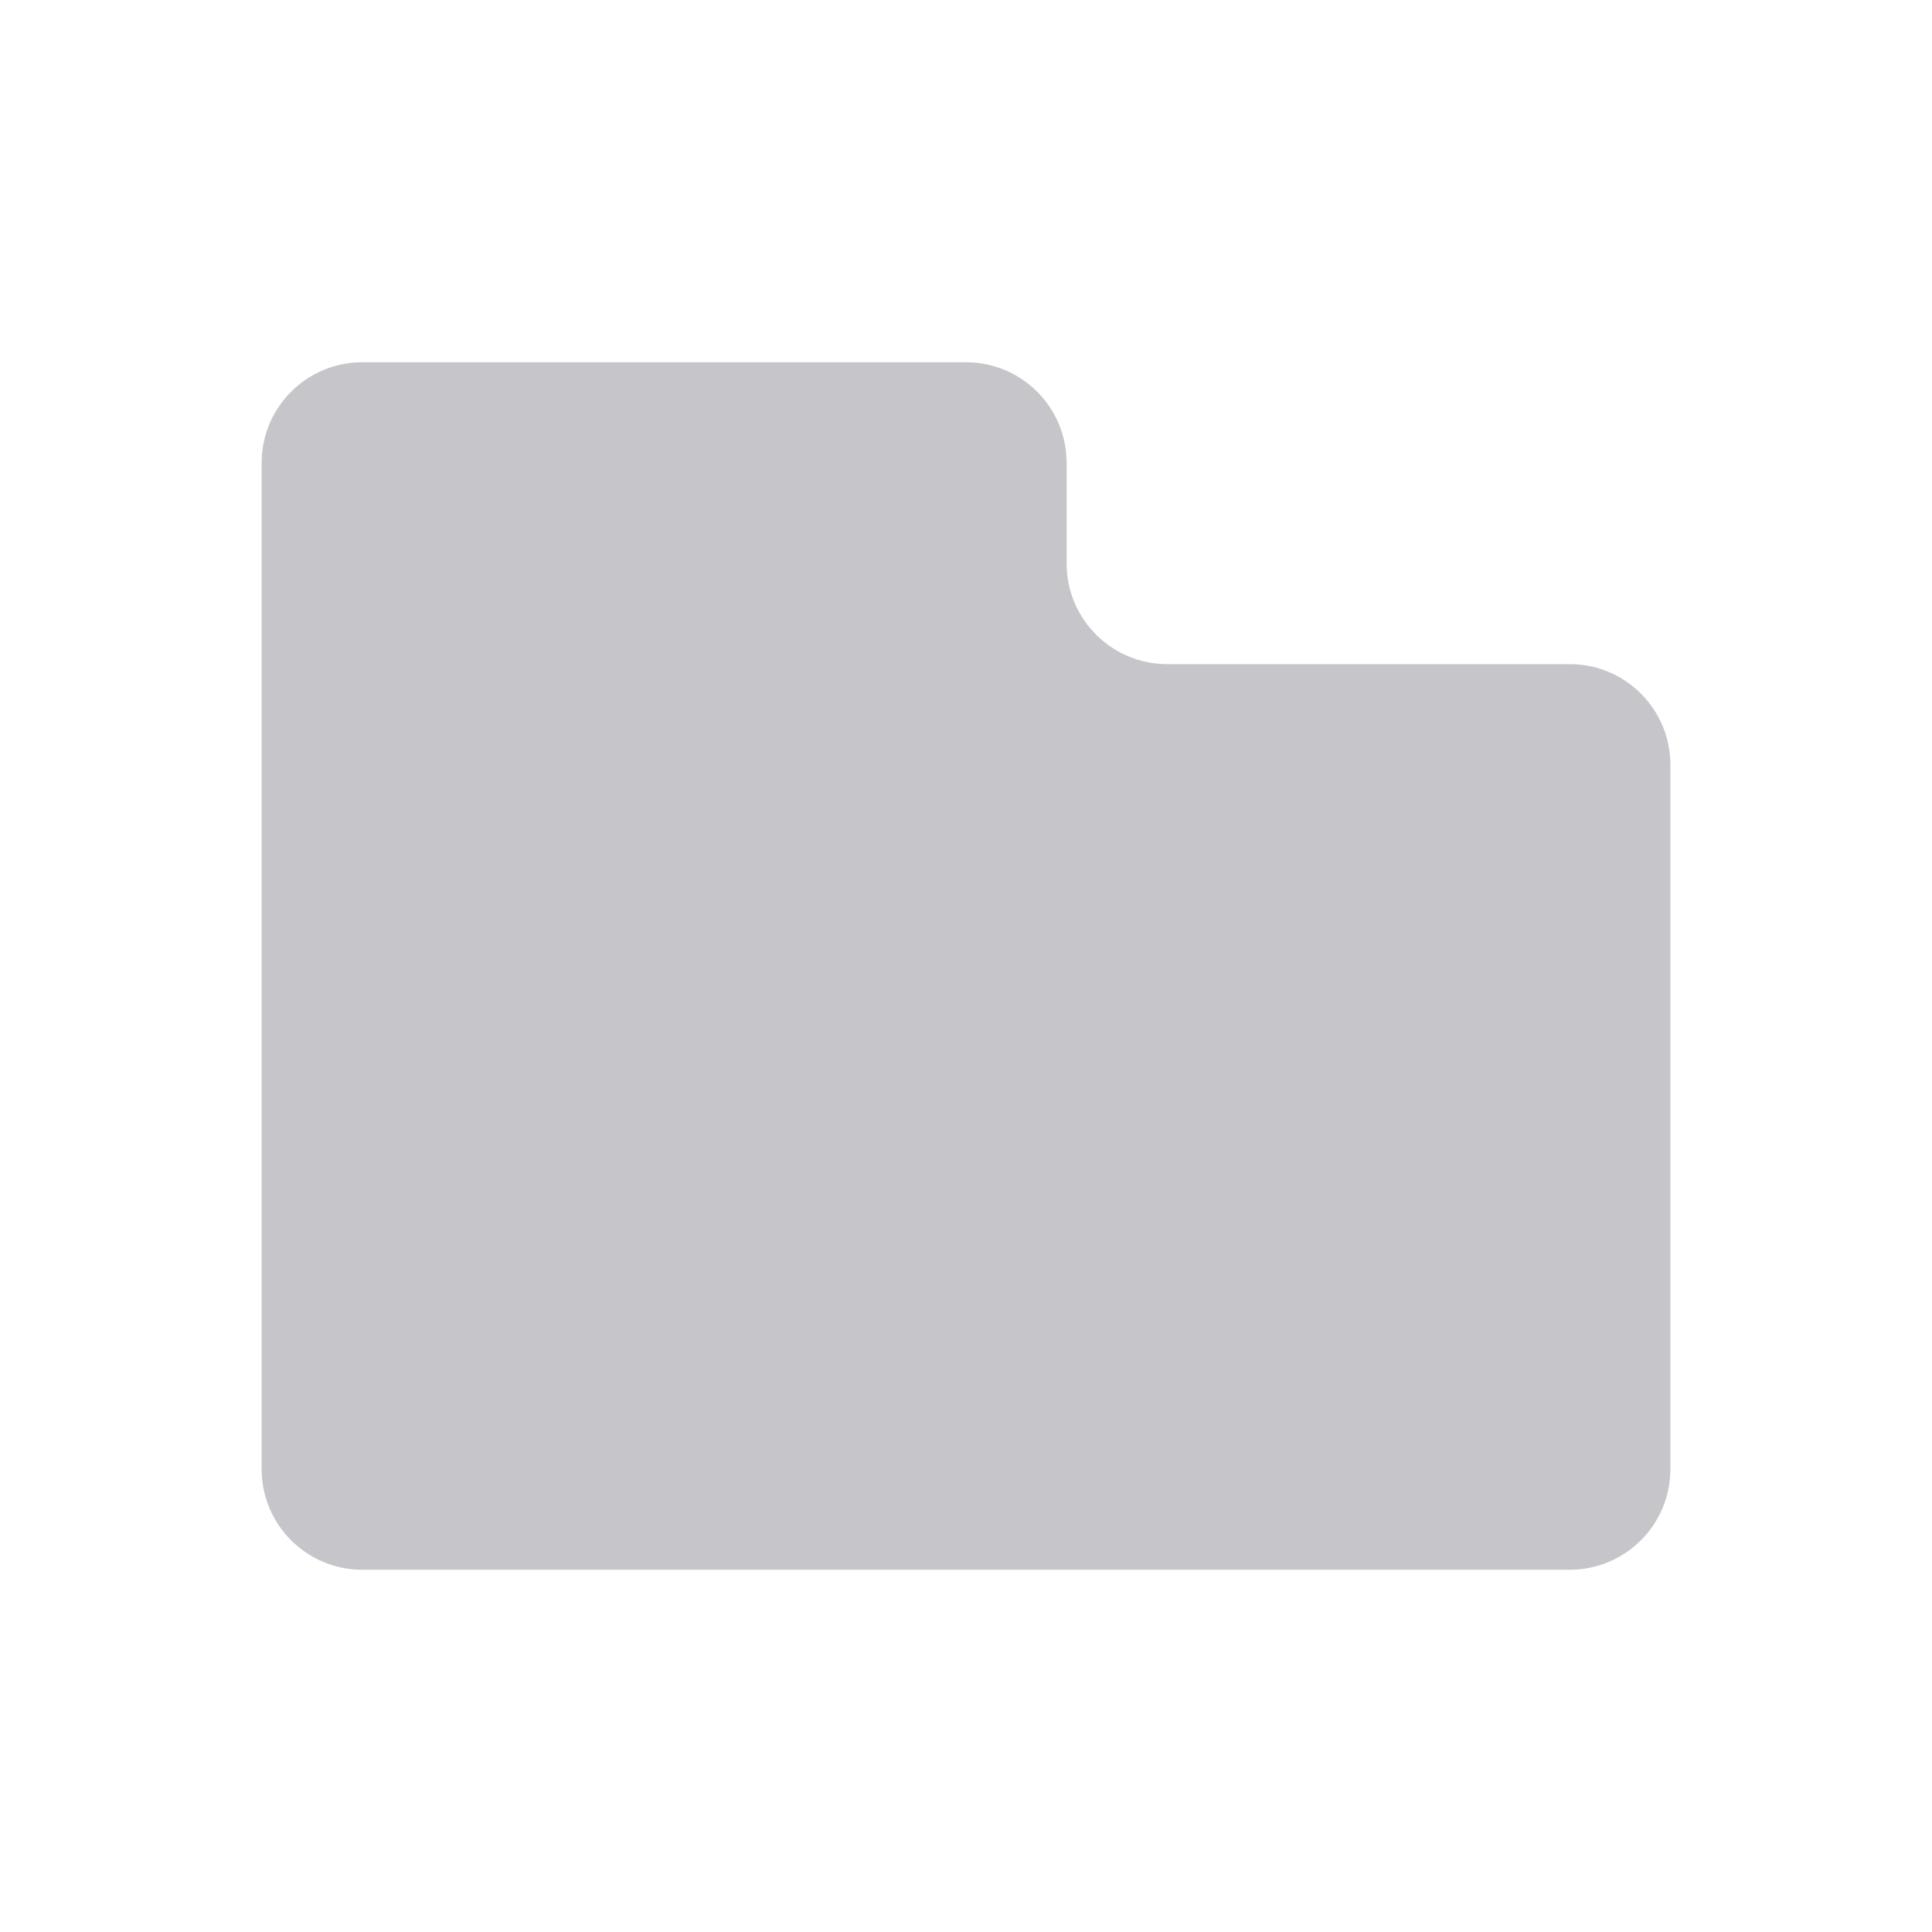
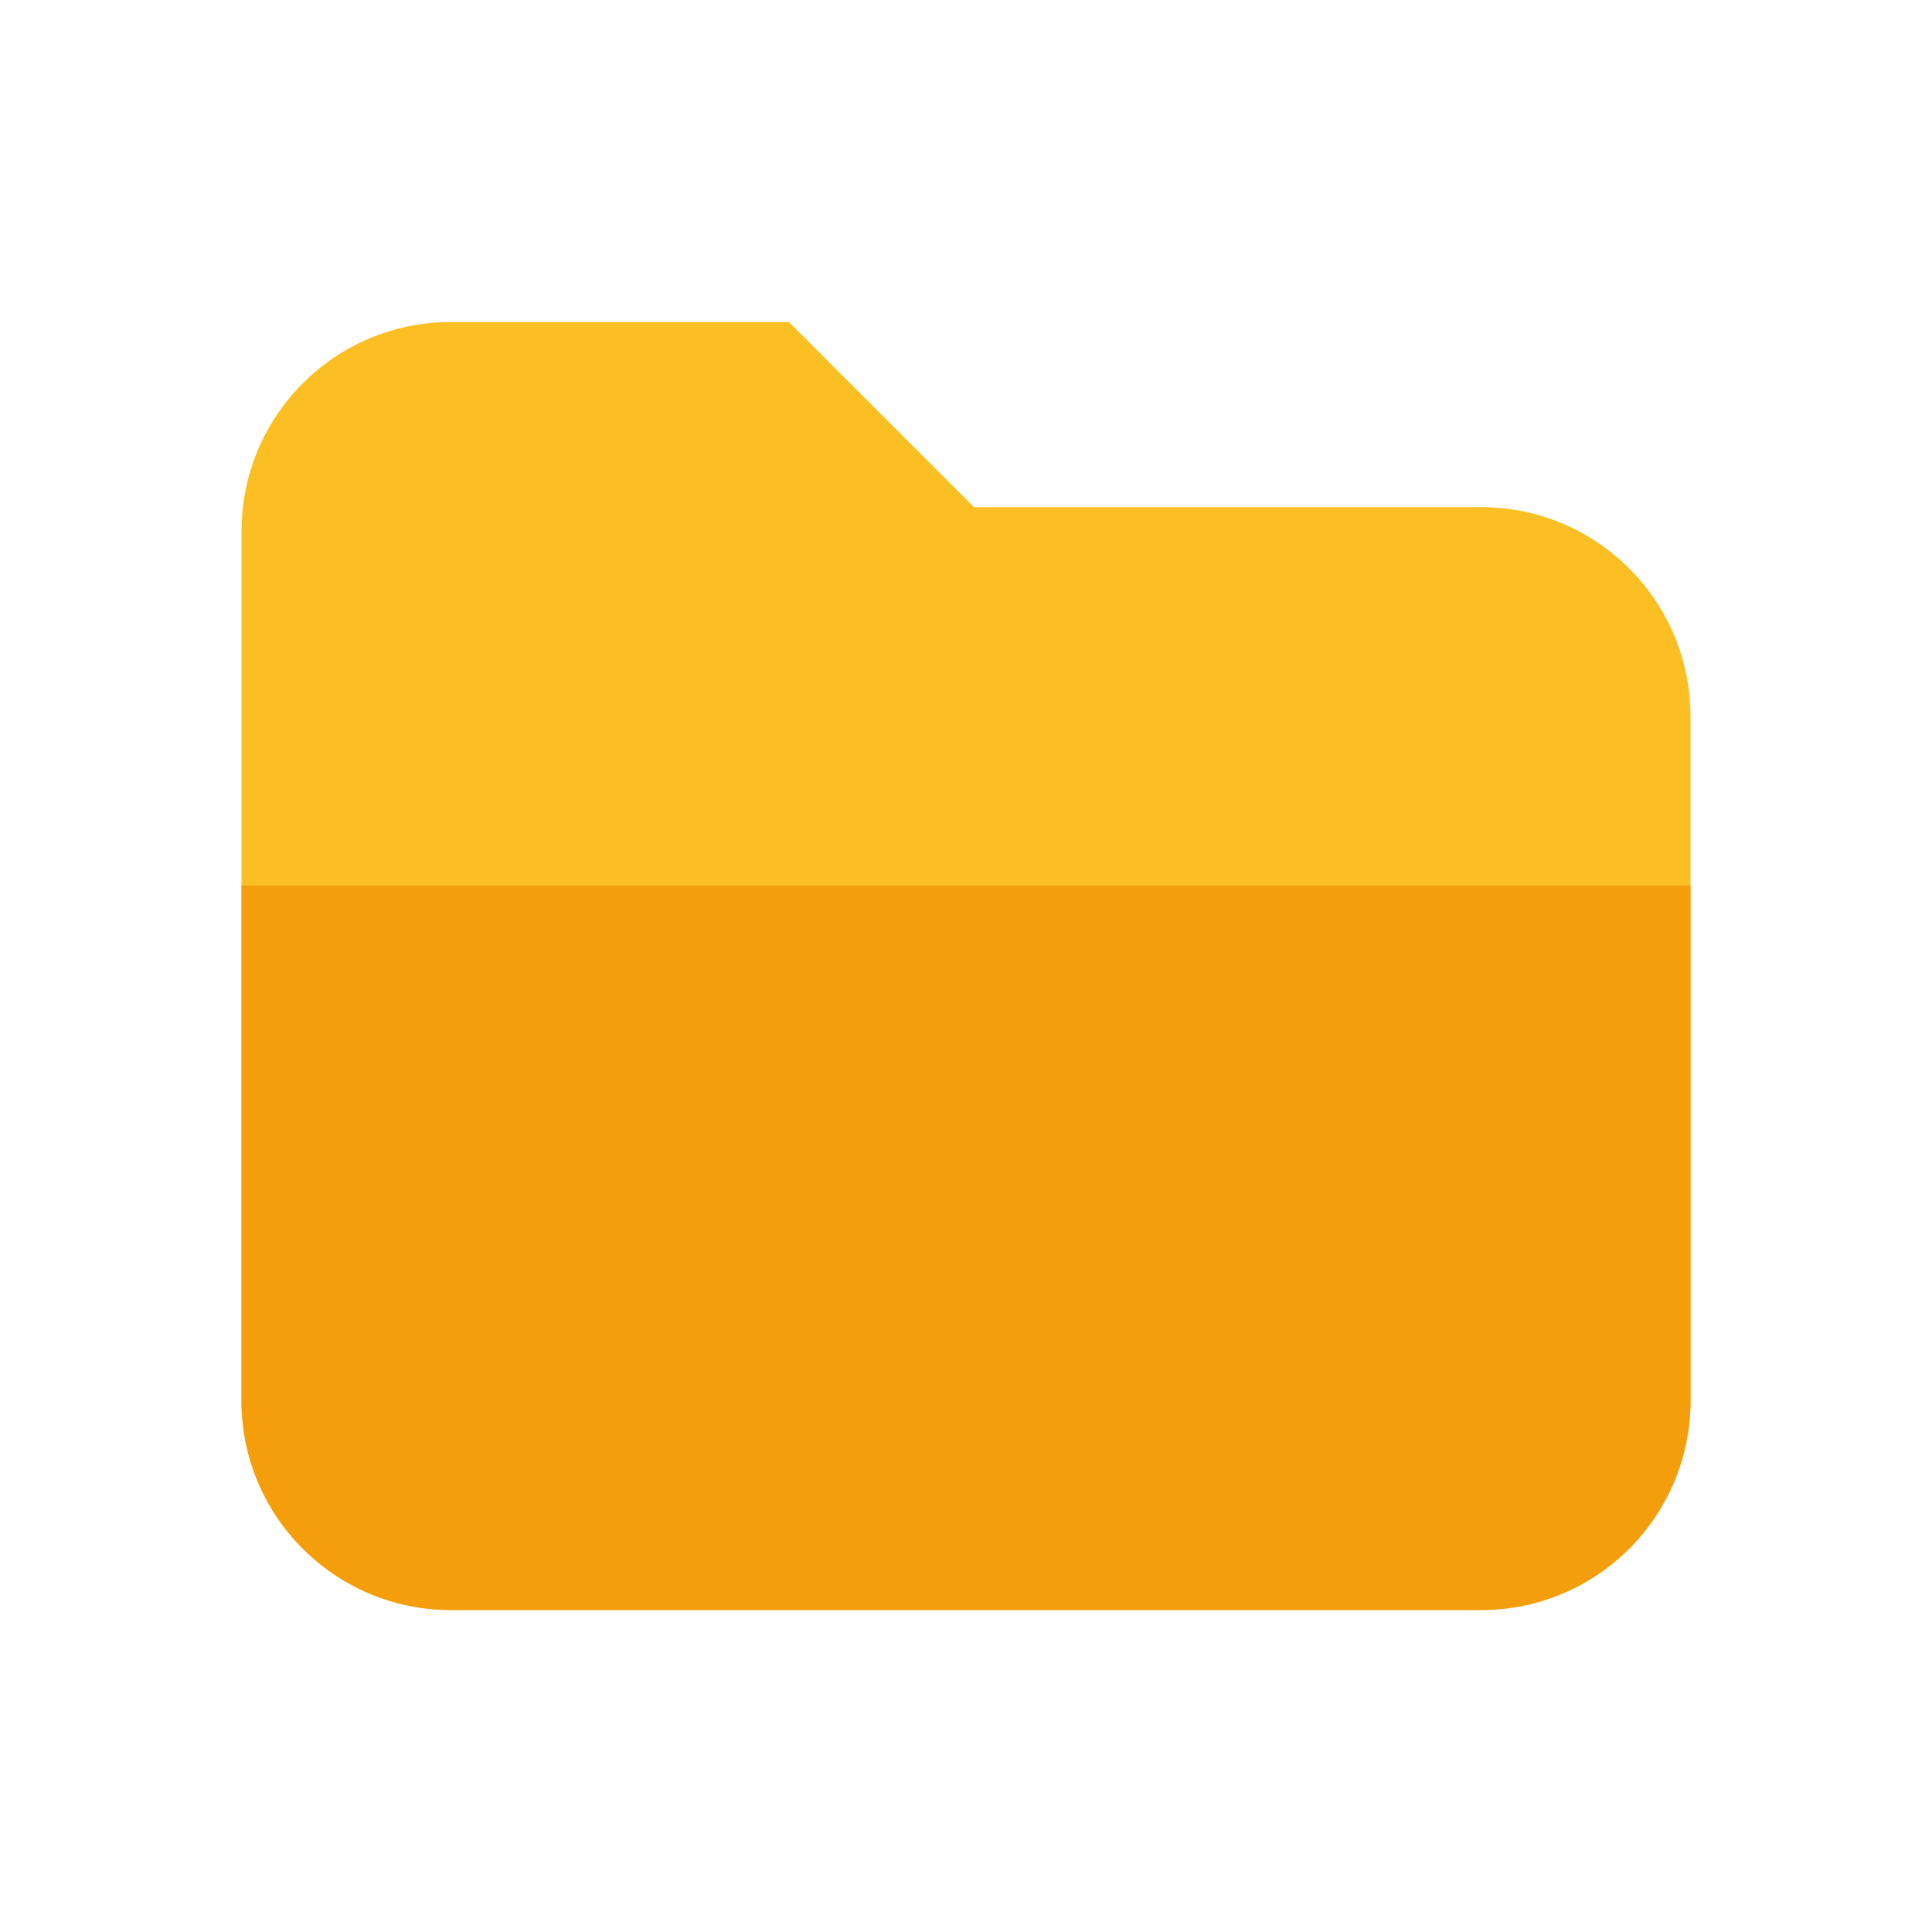
- <svg xmlns="http://www.w3.org/2000/svg" viewBox="0 0 24 24" fill="#c6c6ca">
-   <g transform="translate(2 2) scale(1.25)">
-     <path fill="#c6c6ca" d="M2 2a1 1 0 0 0-1 1v10a1 1 0 0 0 1 1h12a1 1 0 0 0 1-1V6a1 1 0 0 0-1-1h-4a1 1 0 0 1-1-1V3a1 1 0 0 0-1-1z" />
-   </g>
+ <svg xmlns="http://www.w3.org/2000/svg" viewBox="0 0 24 24">
+   <path fill="#fbbf24" d="M3 6.6A2.6 2.6 0 0 1 5.6 4H9.8L12.1 6.3H18.4A2.6 2.6 0 0 1 21 8.9V17.4A2.6 2.6 0 0 1 18.4 20H5.6A2.6 2.6 0 0 1 3 17.4Z" />
+   <path fill="#f59e0b" d="M3 11H21V17.4A2.6 2.6 0 0 1 18.4 20H5.6A2.6 2.6 0 0 1 3 17.4Z" />
</svg>
